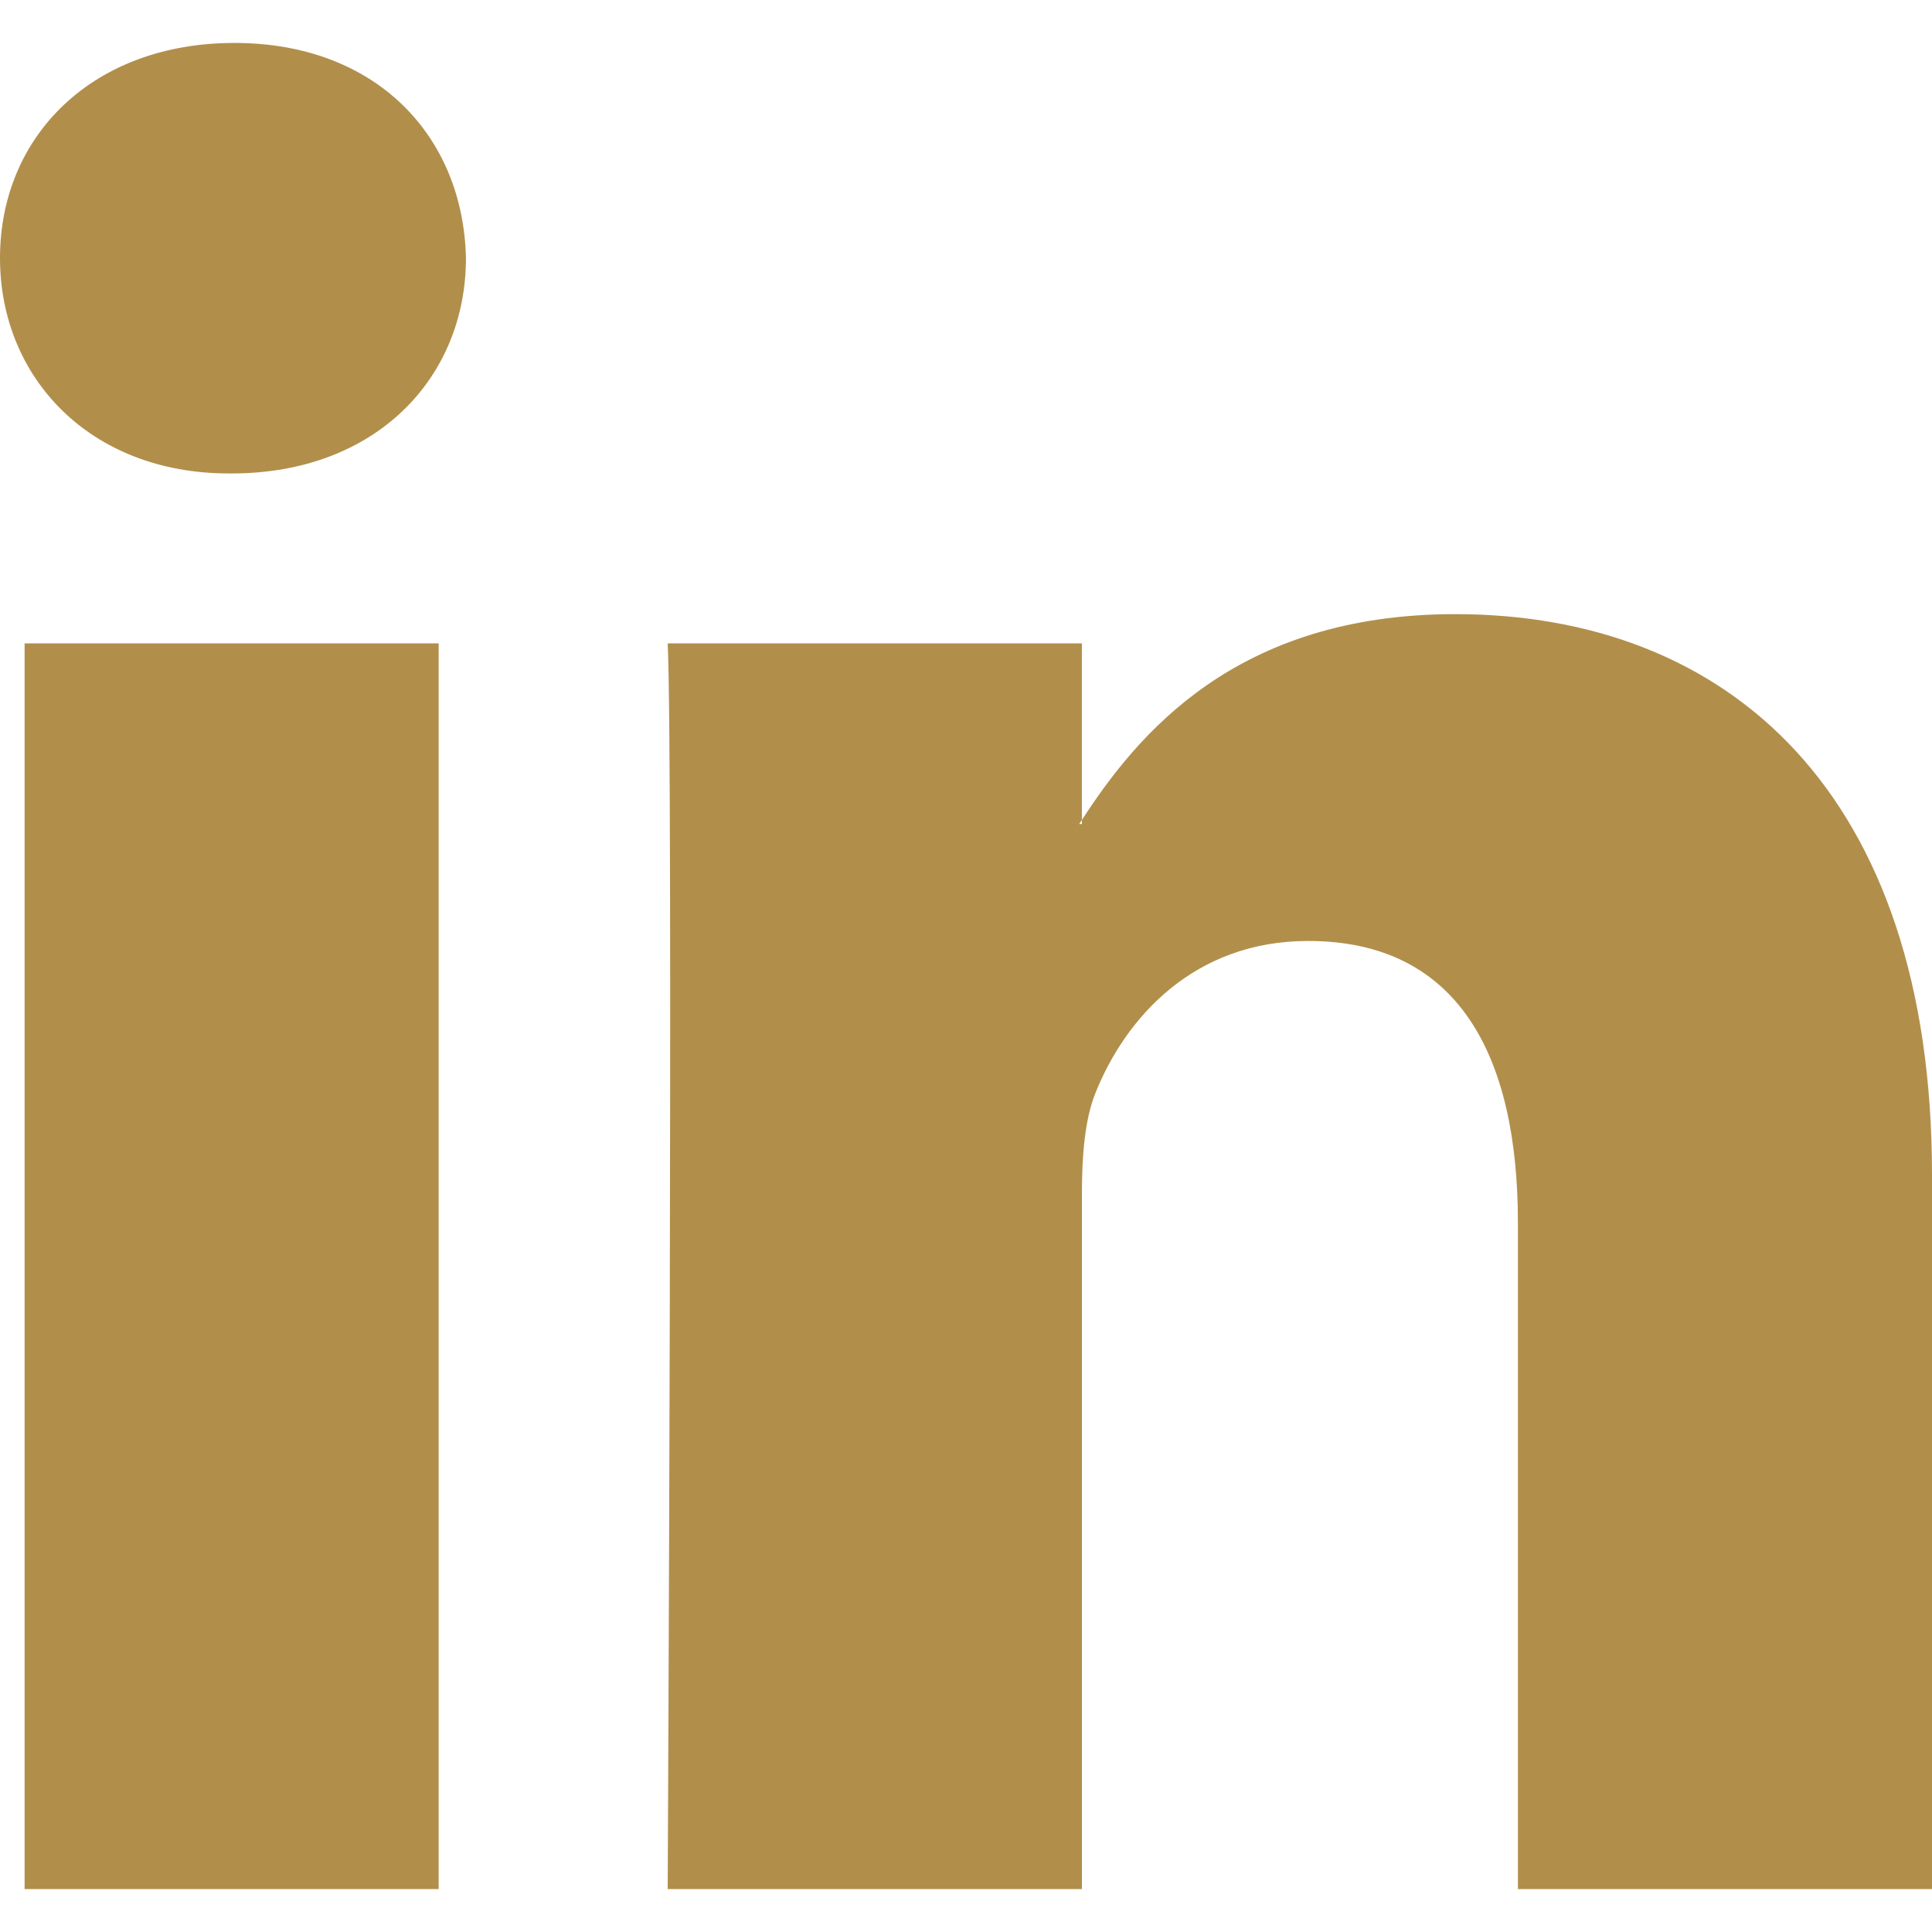
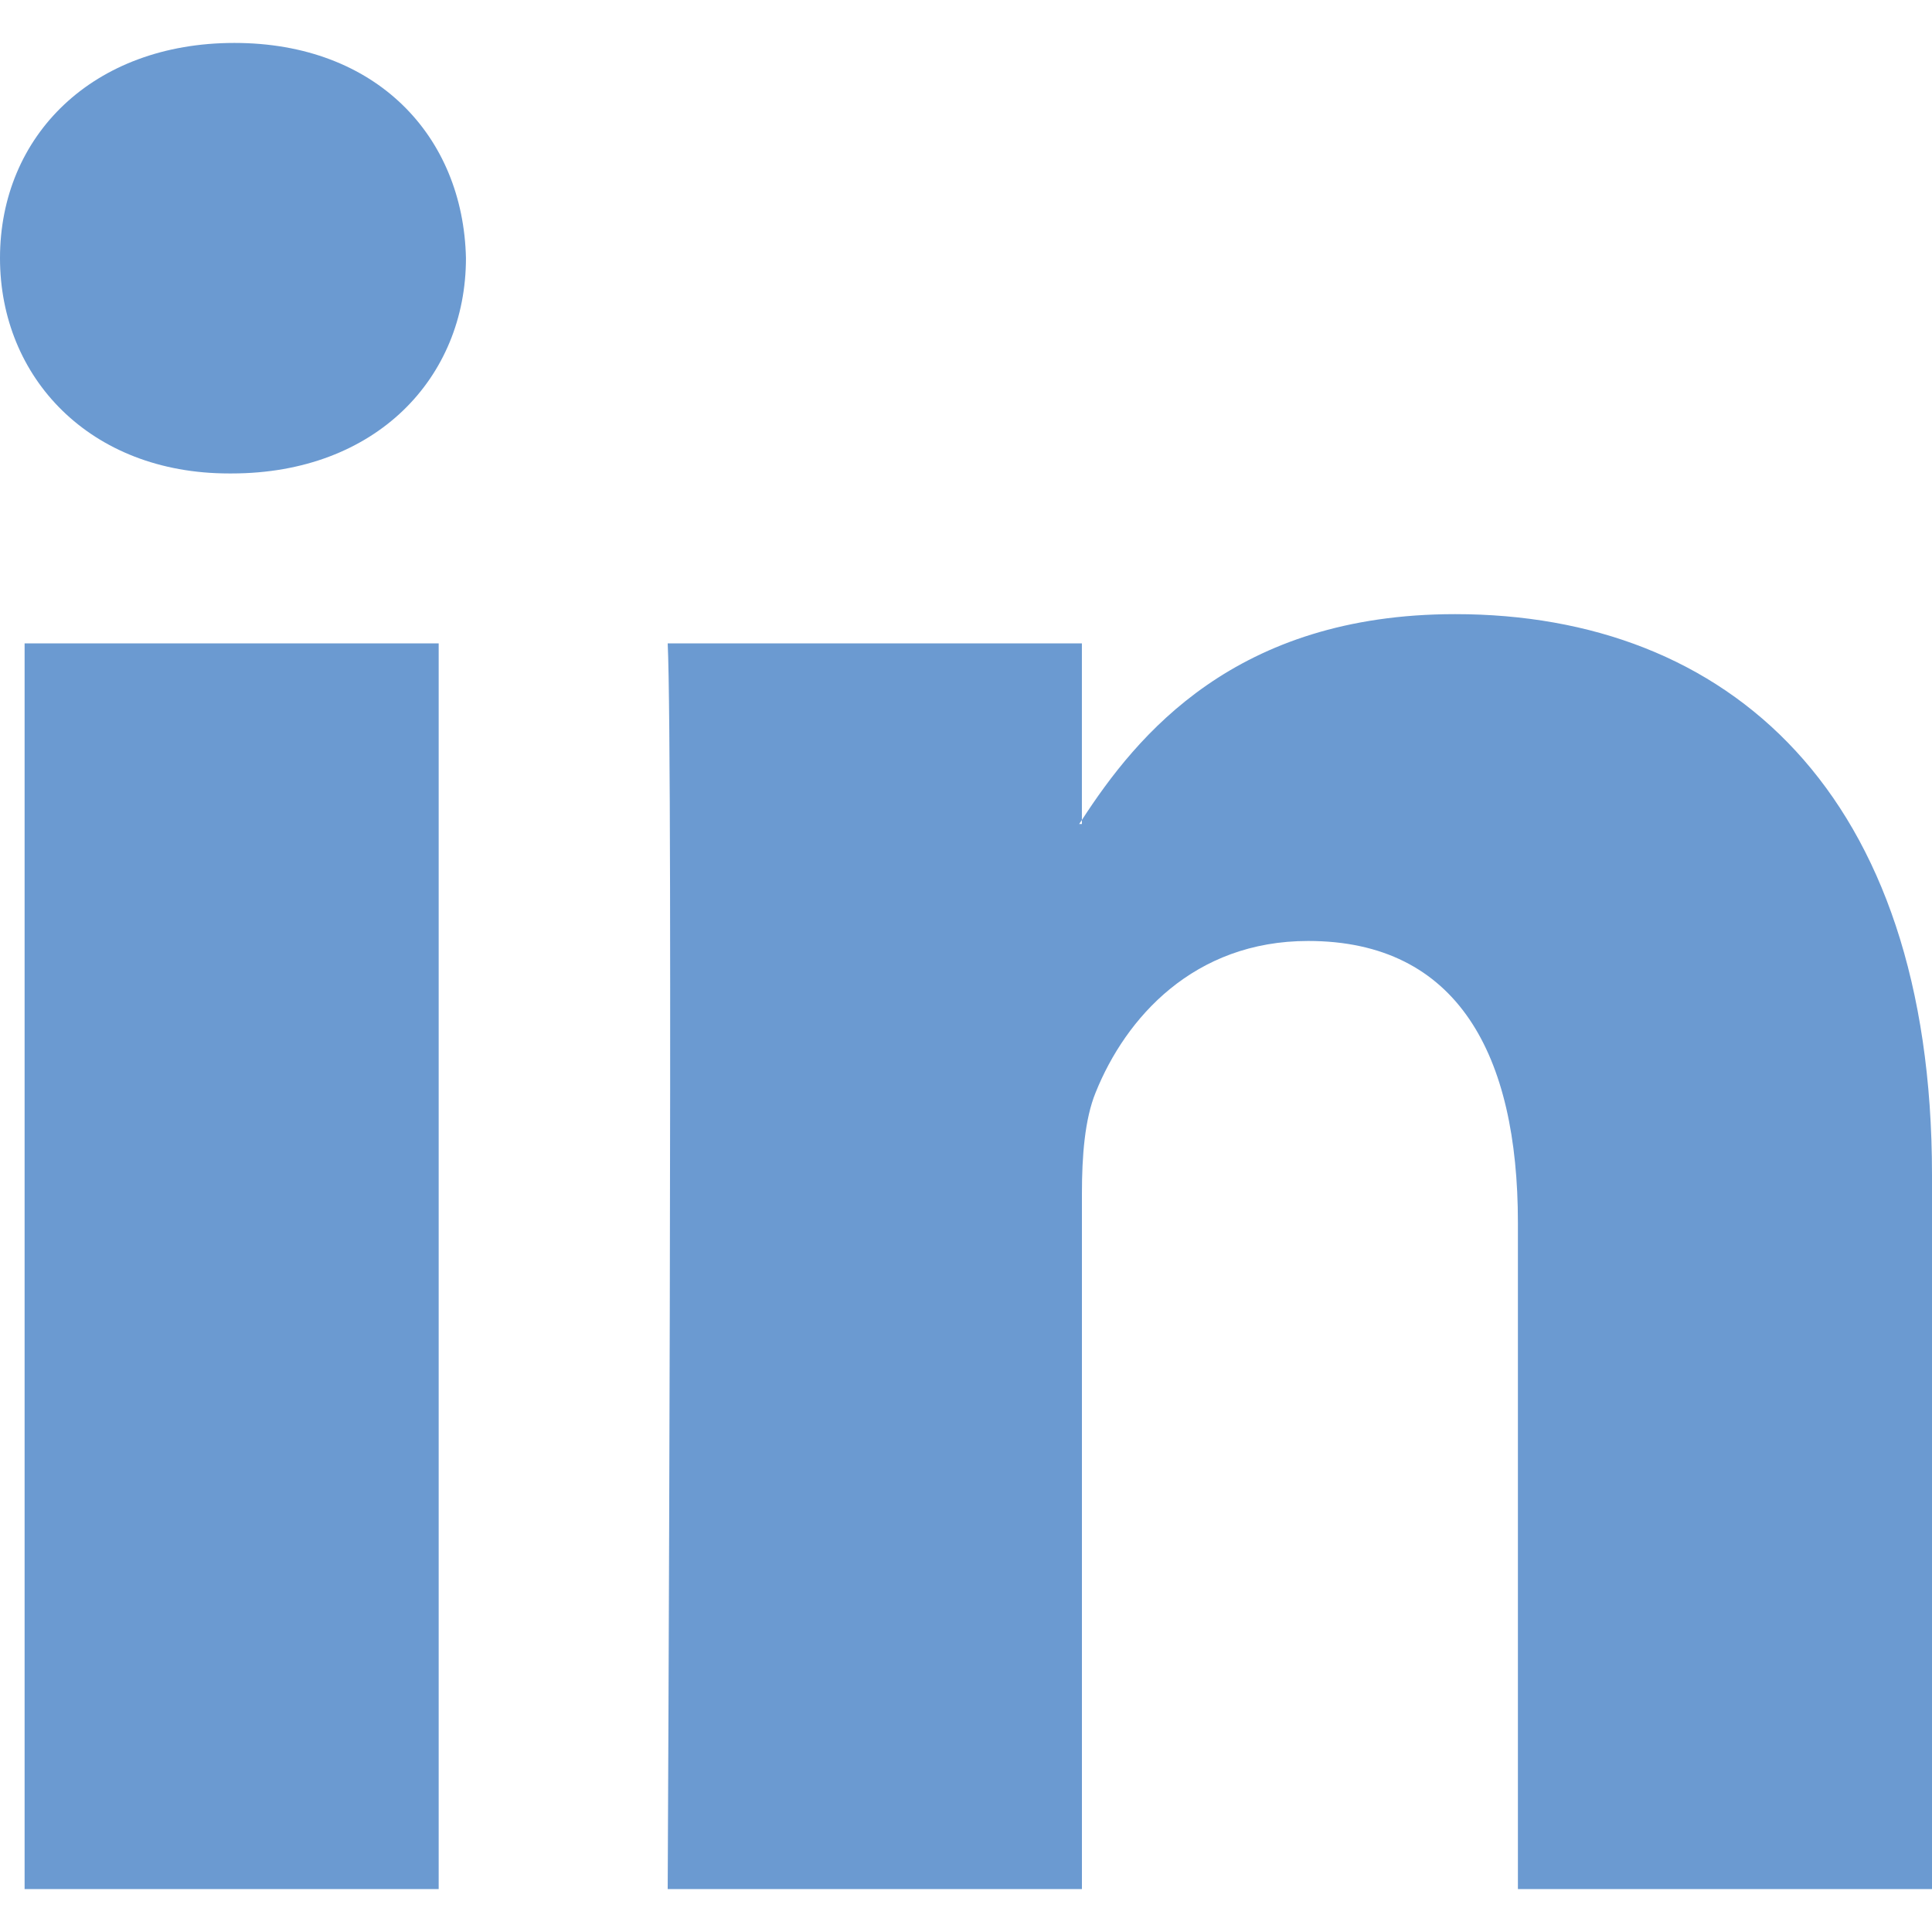
<svg xmlns="http://www.w3.org/2000/svg" version="1.1" id="Capa_1" x="0px" y="0px" width="512px" height="512px" viewBox="0 0 430.117 430.117" style="enable-background:new 0 0 430.117 430.117;" xml:space="preserve">
  <g>
-     <path id="LinkedIn" d="M430.117,261.543V420.56h-92.188V272.193c0-37.271-13.334-62.707-46.703-62.707   c-25.473,0-40.632,17.142-47.301,33.724c-2.432,5.928-3.058,14.179-3.058,22.477V420.56h-92.219c0,0,1.242-251.285,0-277.32h92.21   v39.309c-0.187,0.294-0.43,0.611-0.606,0.896h0.606v-0.896c12.251-18.869,34.13-45.824,83.102-45.824   C384.633,136.724,430.117,176.361,430.117,261.543z M52.183,9.558C20.635,9.558,0,30.251,0,57.463   c0,26.619,20.038,47.94,50.959,47.94h0.616c32.159,0,52.159-21.317,52.159-47.94C103.128,30.251,83.734,9.558,52.183,9.558z    M5.477,420.56h92.184v-277.32H5.477V420.56z" fill="#b18f4b" />
+     <path id="LinkedIn" d="M430.117,261.543V420.56h-92.188V272.193c0-37.271-13.334-62.707-46.703-62.707   c-25.473,0-40.632,17.142-47.301,33.724c-2.432,5.928-3.058,14.179-3.058,22.477V420.56h-92.219c0,0,1.242-251.285,0-277.32h92.21   v39.309c-0.187,0.294-0.43,0.611-0.606,0.896h0.606v-0.896c12.251-18.869,34.13-45.824,83.102-45.824   C384.633,136.724,430.117,176.361,430.117,261.543z M52.183,9.558C20.635,9.558,0,30.251,0,57.463   c0,26.619,20.038,47.94,50.959,47.94h0.616c32.159,0,52.159-21.317,52.159-47.94C103.128,30.251,83.734,9.558,52.183,9.558z    M5.477,420.56h92.184v-277.32H5.477V420.56z" fill="#6b9ad1" />
  </g>
  <g>
</g>
  <g>
</g>
  <g>
</g>
  <g>
</g>
  <g>
</g>
  <g>
</g>
  <g>
</g>
  <g>
</g>
  <g>
</g>
  <g>
</g>
  <g>
</g>
  <g>
</g>
  <g>
</g>
  <g>
</g>
  <g>
</g>
</svg>
